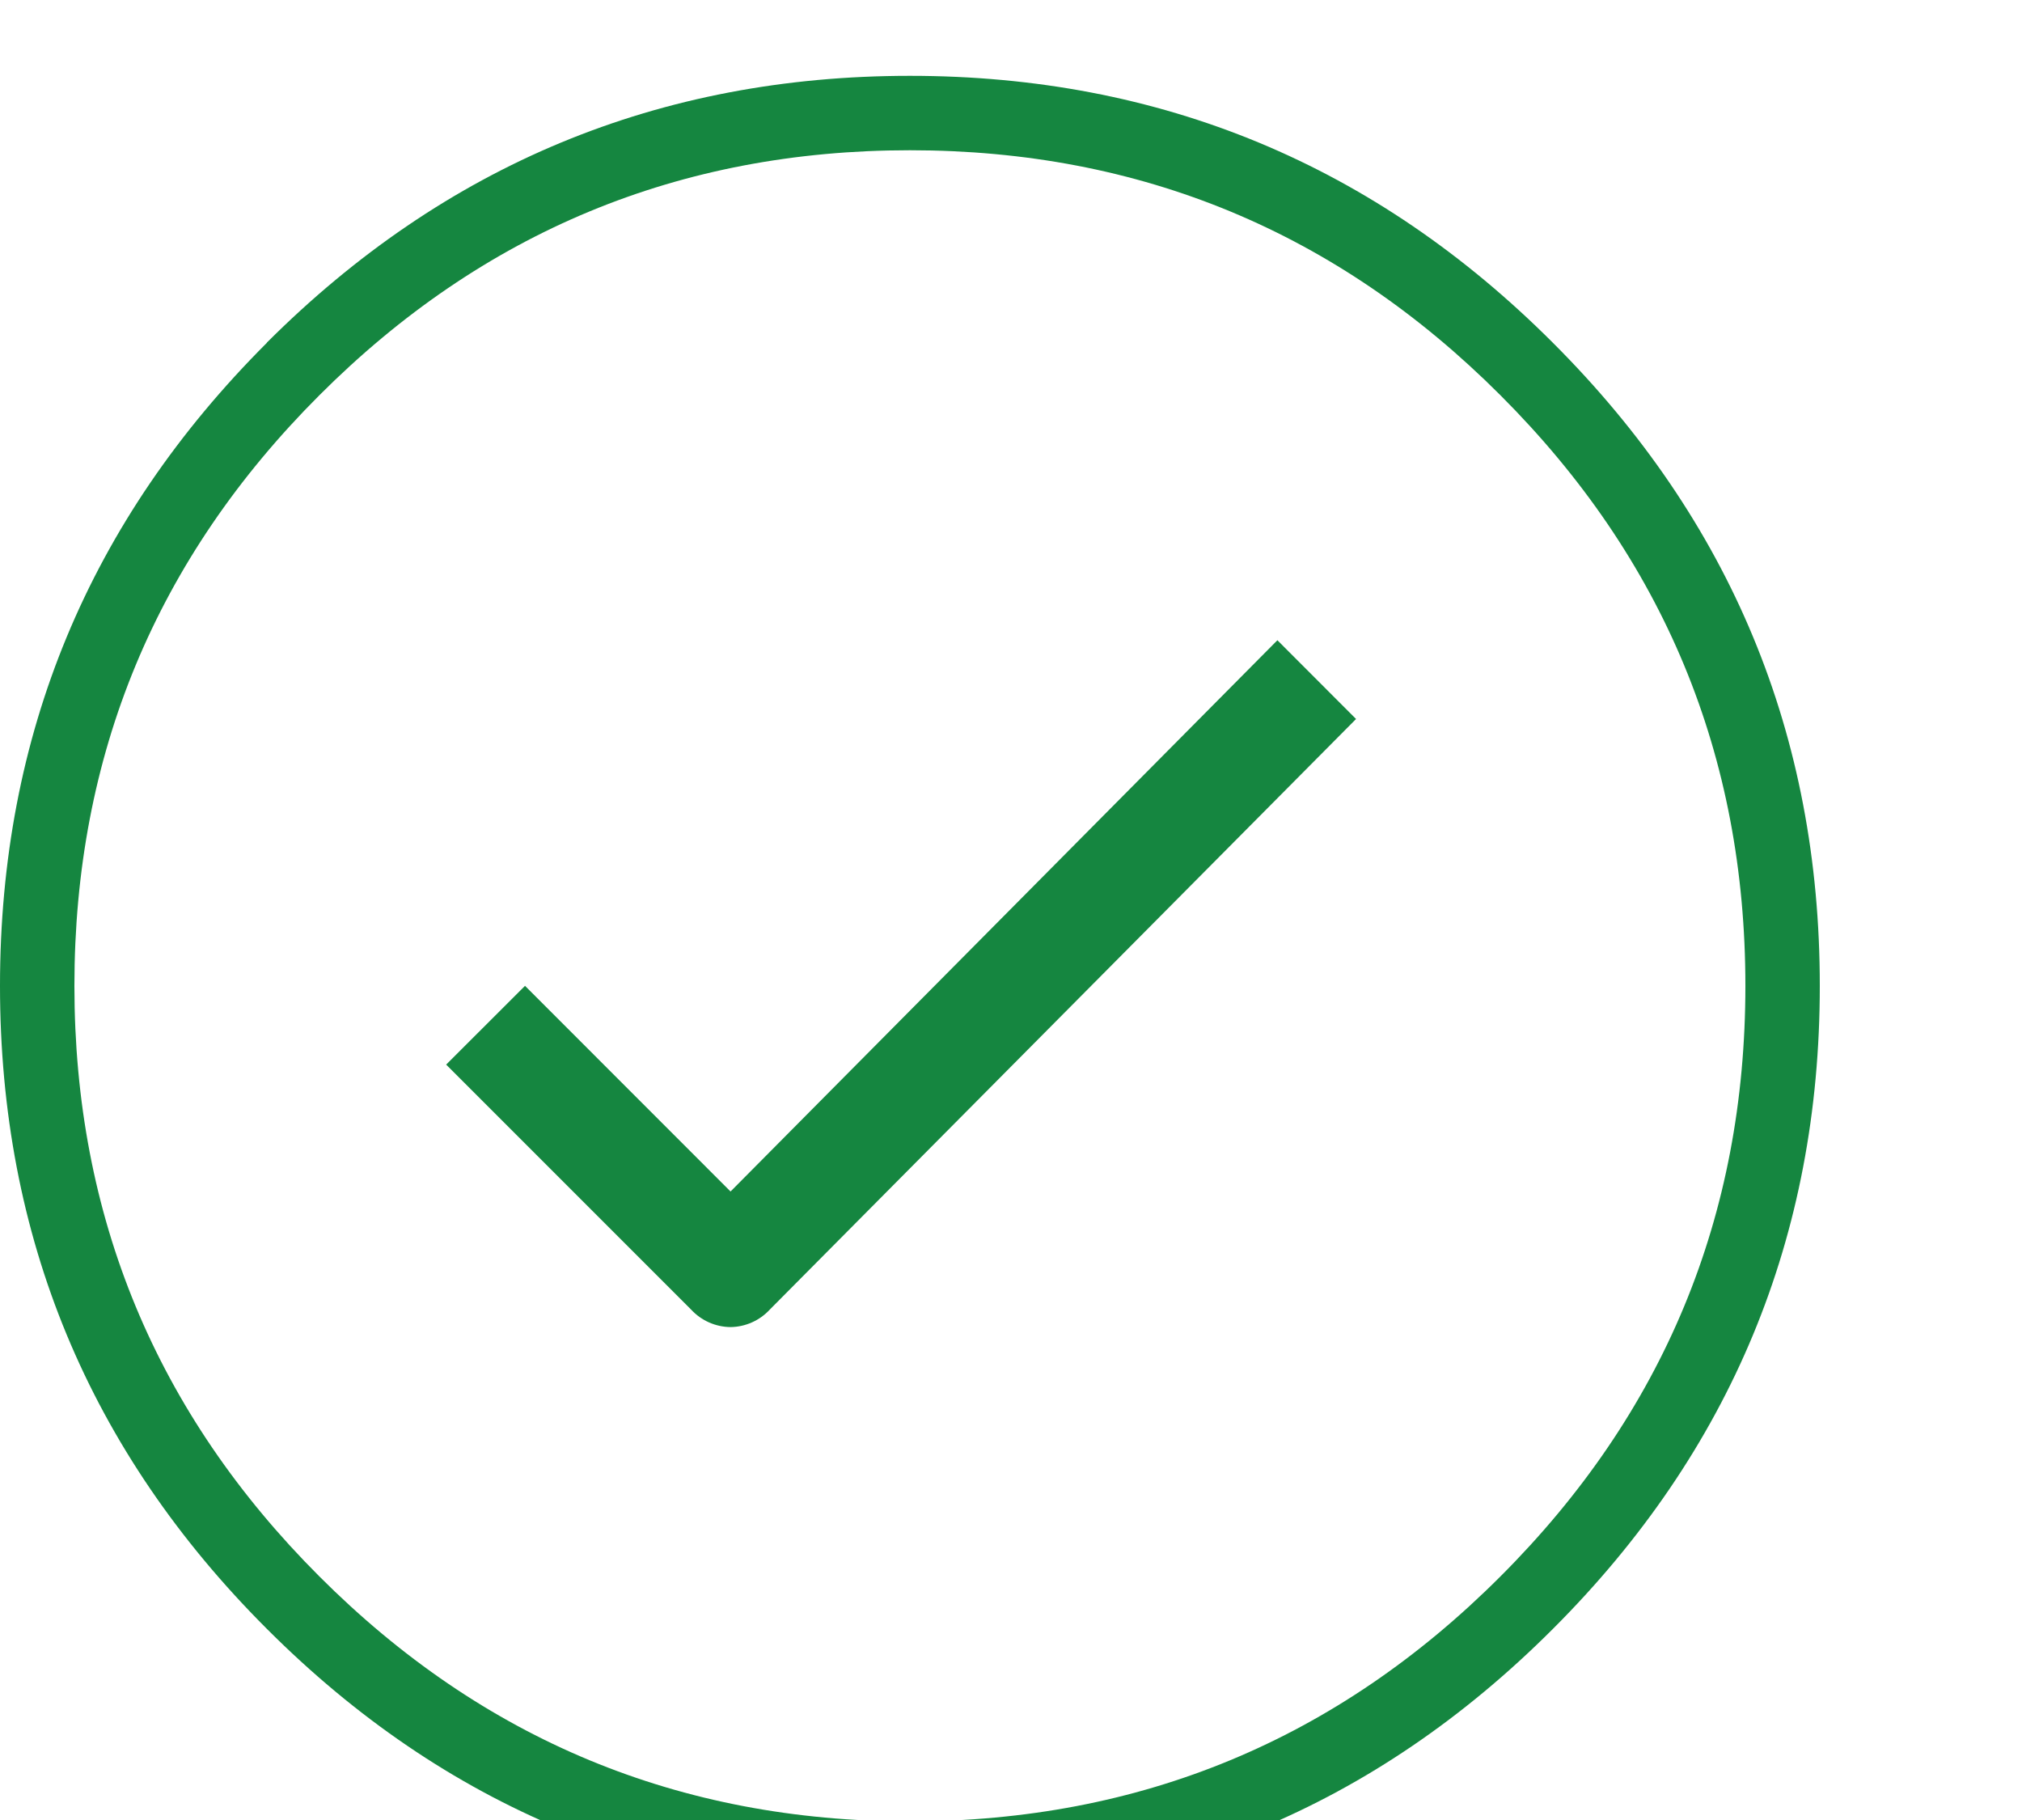
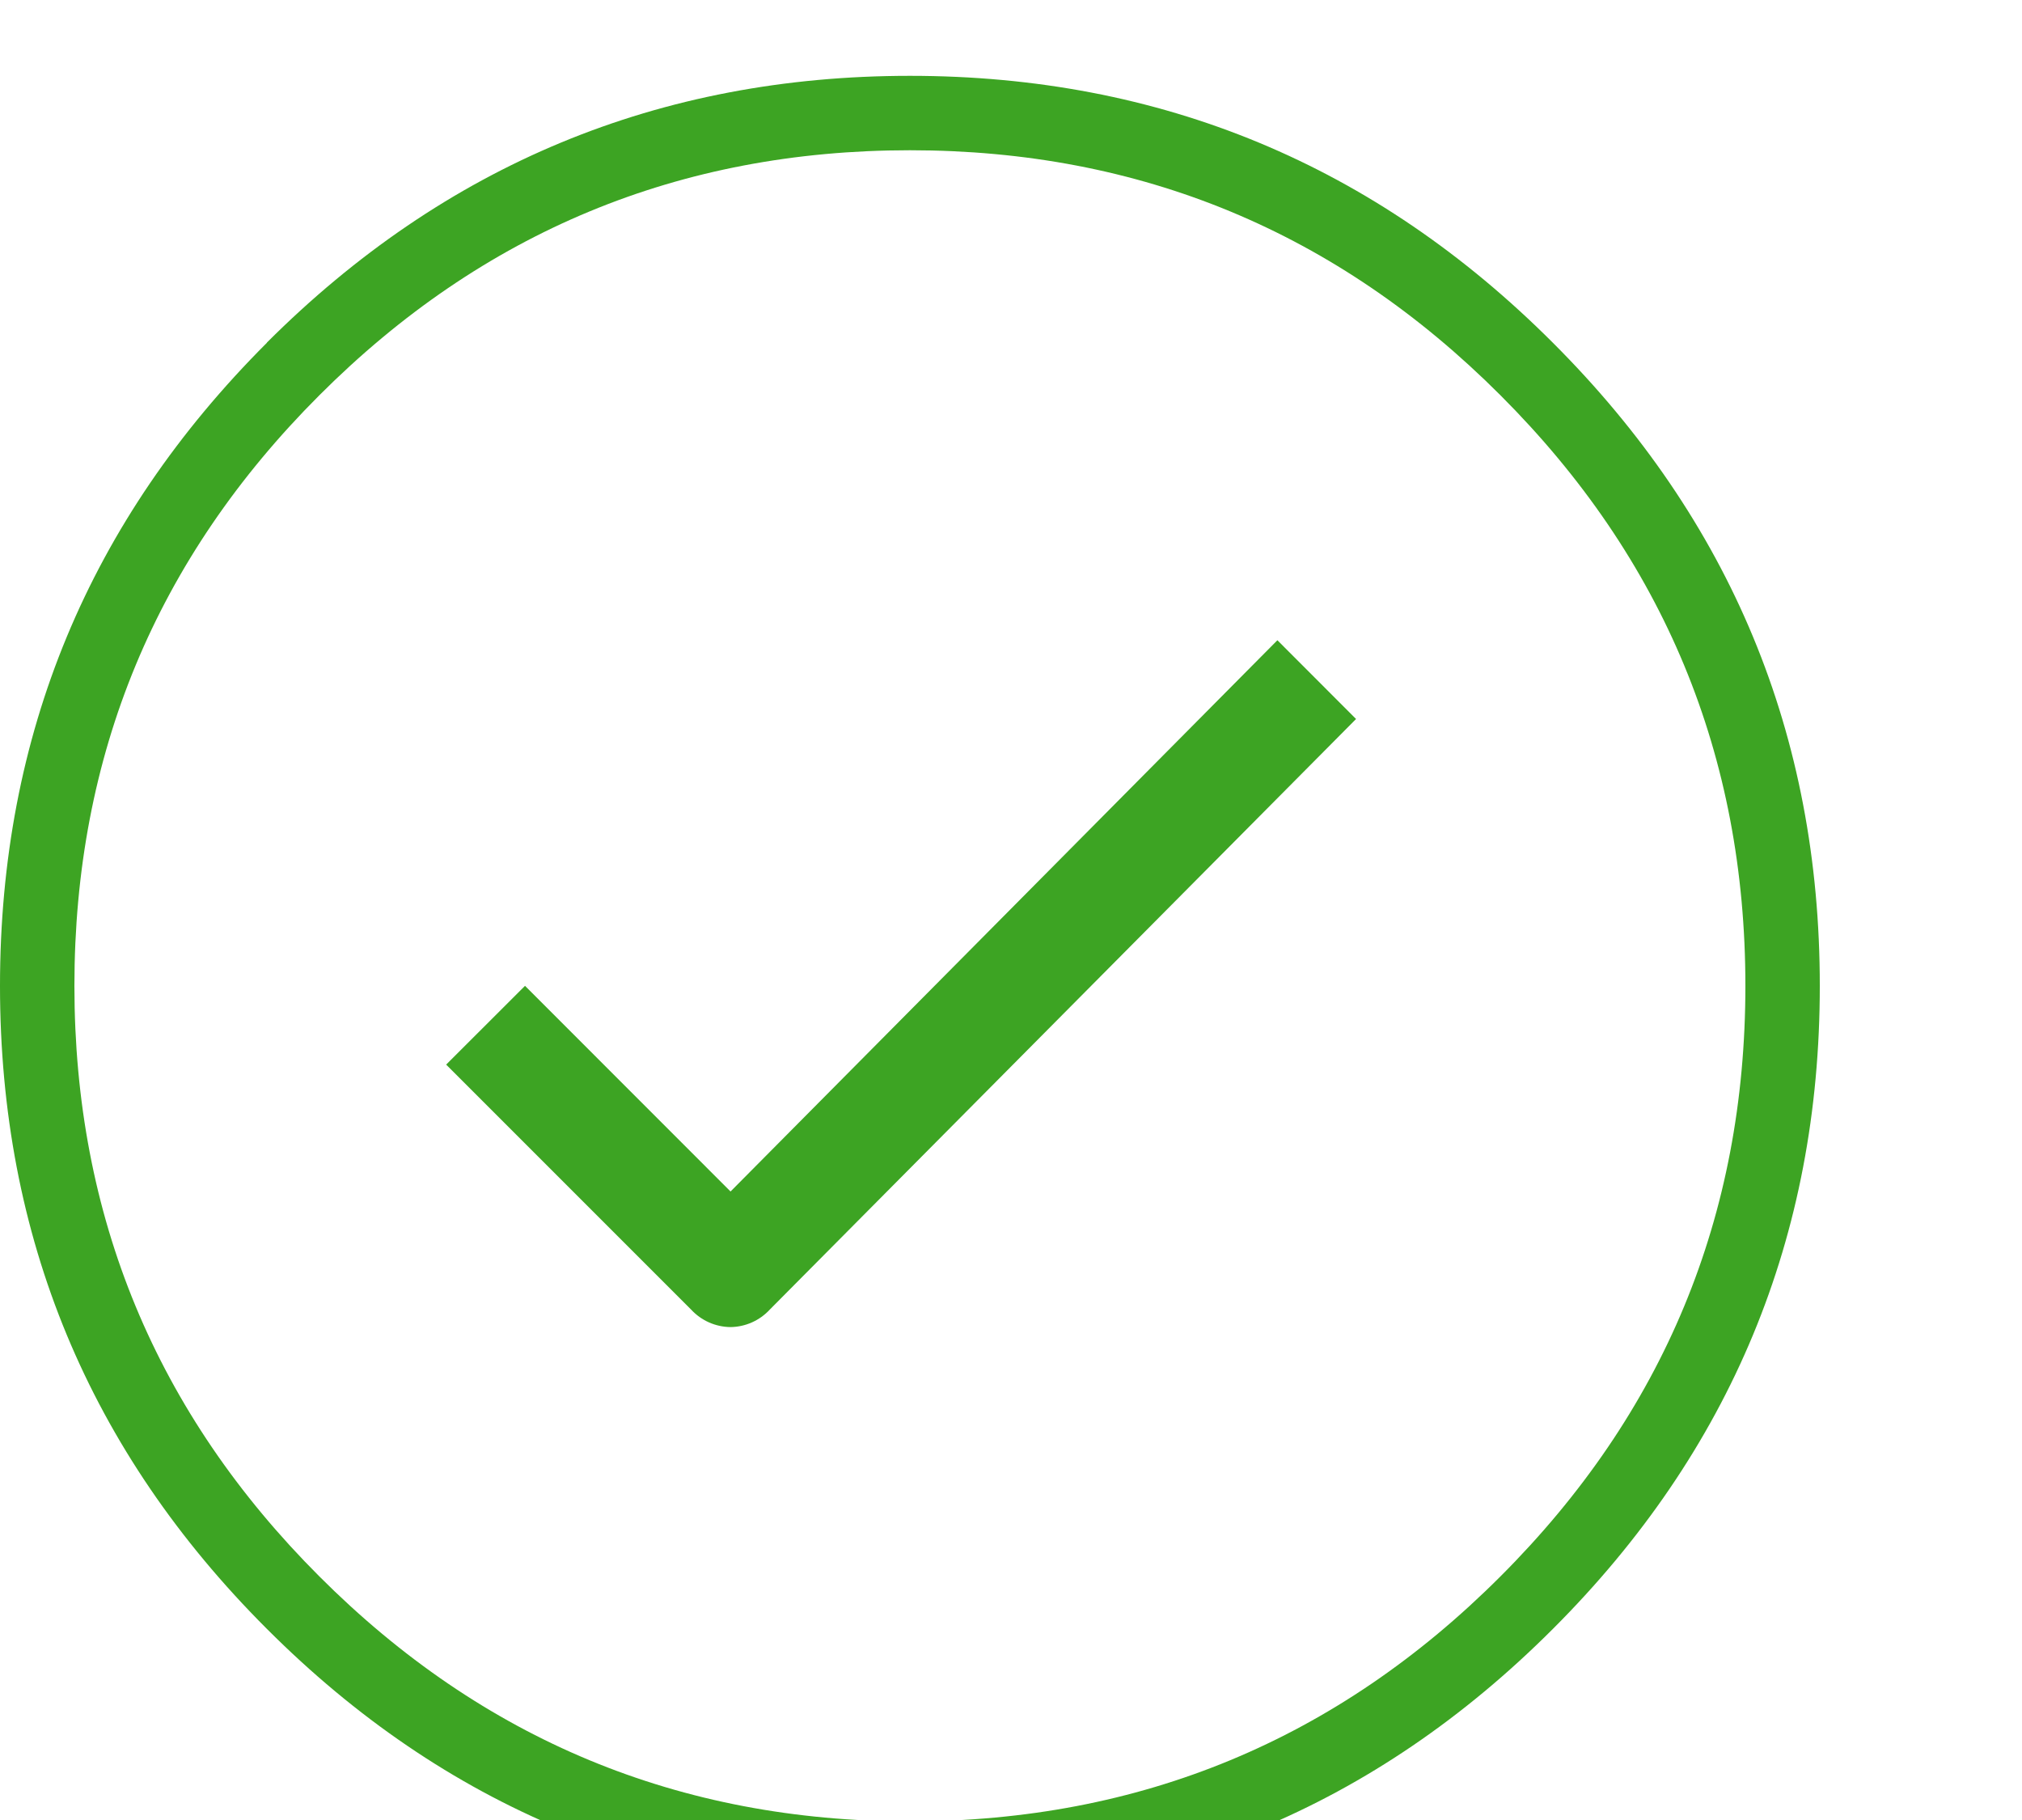
<svg xmlns="http://www.w3.org/2000/svg" xmlns:xlink="http://www.w3.org/1999/xlink" viewBox="0 0 20 18">
  <defs>
    <path d="M12.635 6.332l.778.779-5.798 5.84a.538.538 0 0 1-.389.174.538.538 0 0 1-.39-.173l-2.423-2.423.78-.779 2.033 2.034 5.409-5.452zM2.639 3.389C4.4 1.63 6.52.75 9 .75c2.48 0 4.601.88 6.36 2.64C17.12 5.148 18 7.27 18 9.75c0 2.48-.88 4.601-2.64 6.36-1.759 1.76-3.88 2.64-6.36 2.64-2.48 0-4.601-.88-6.36-2.64C.88 14.352 0 12.23 0 9.75c0-2.48.88-4.601 2.64-6.36zm.52 12.202C4.774 17.207 6.72 18.014 9 18.014c2.279 0 4.226-.807 5.841-2.423 1.616-1.615 2.423-3.562 2.423-5.841 0-2.279-.807-4.226-2.423-5.841C13.226 2.293 11.28 1.486 9 1.486c-2.279 0-4.226.807-5.841 2.423C1.543 5.524.736 7.47.736 9.75c0 2.279.807 4.226 2.423 5.841z" id="a" />
  </defs>
-   <use fill="#158640" xlink:href="#a" fill-rule="evenodd" />
+   <use fill="#3DA423" xlink:href="#a" fill-rule="evenodd" />
</svg>
